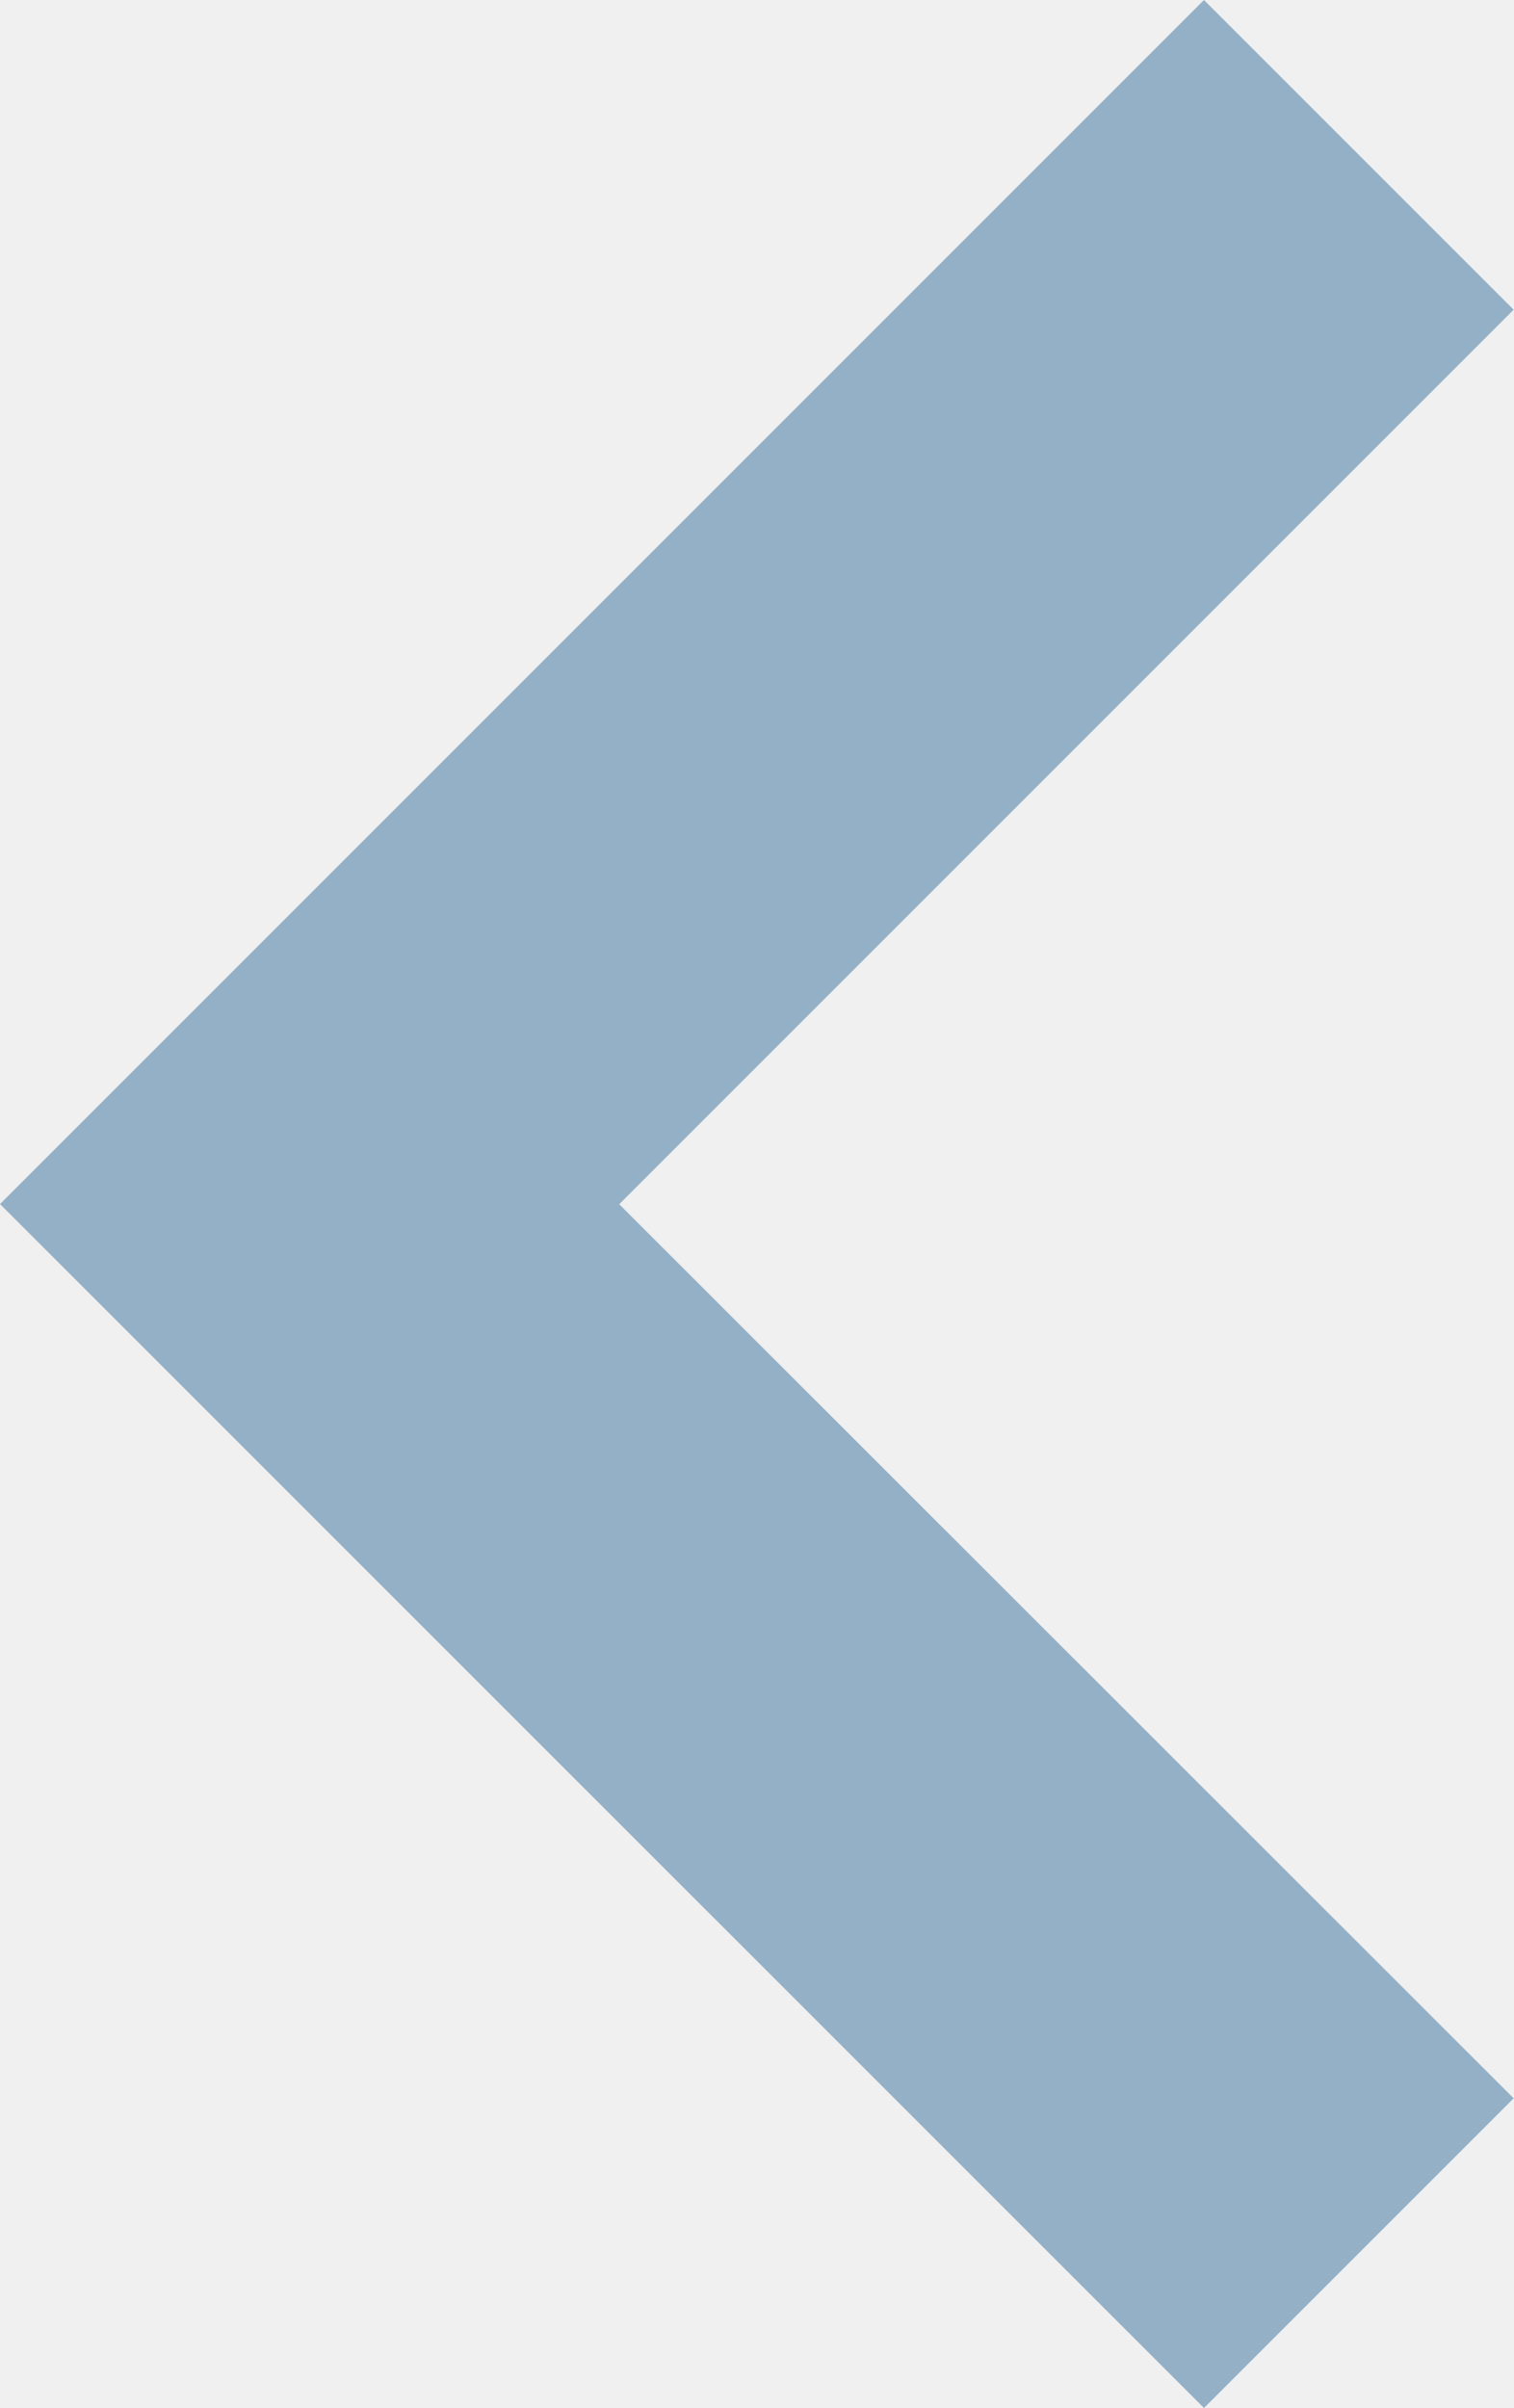
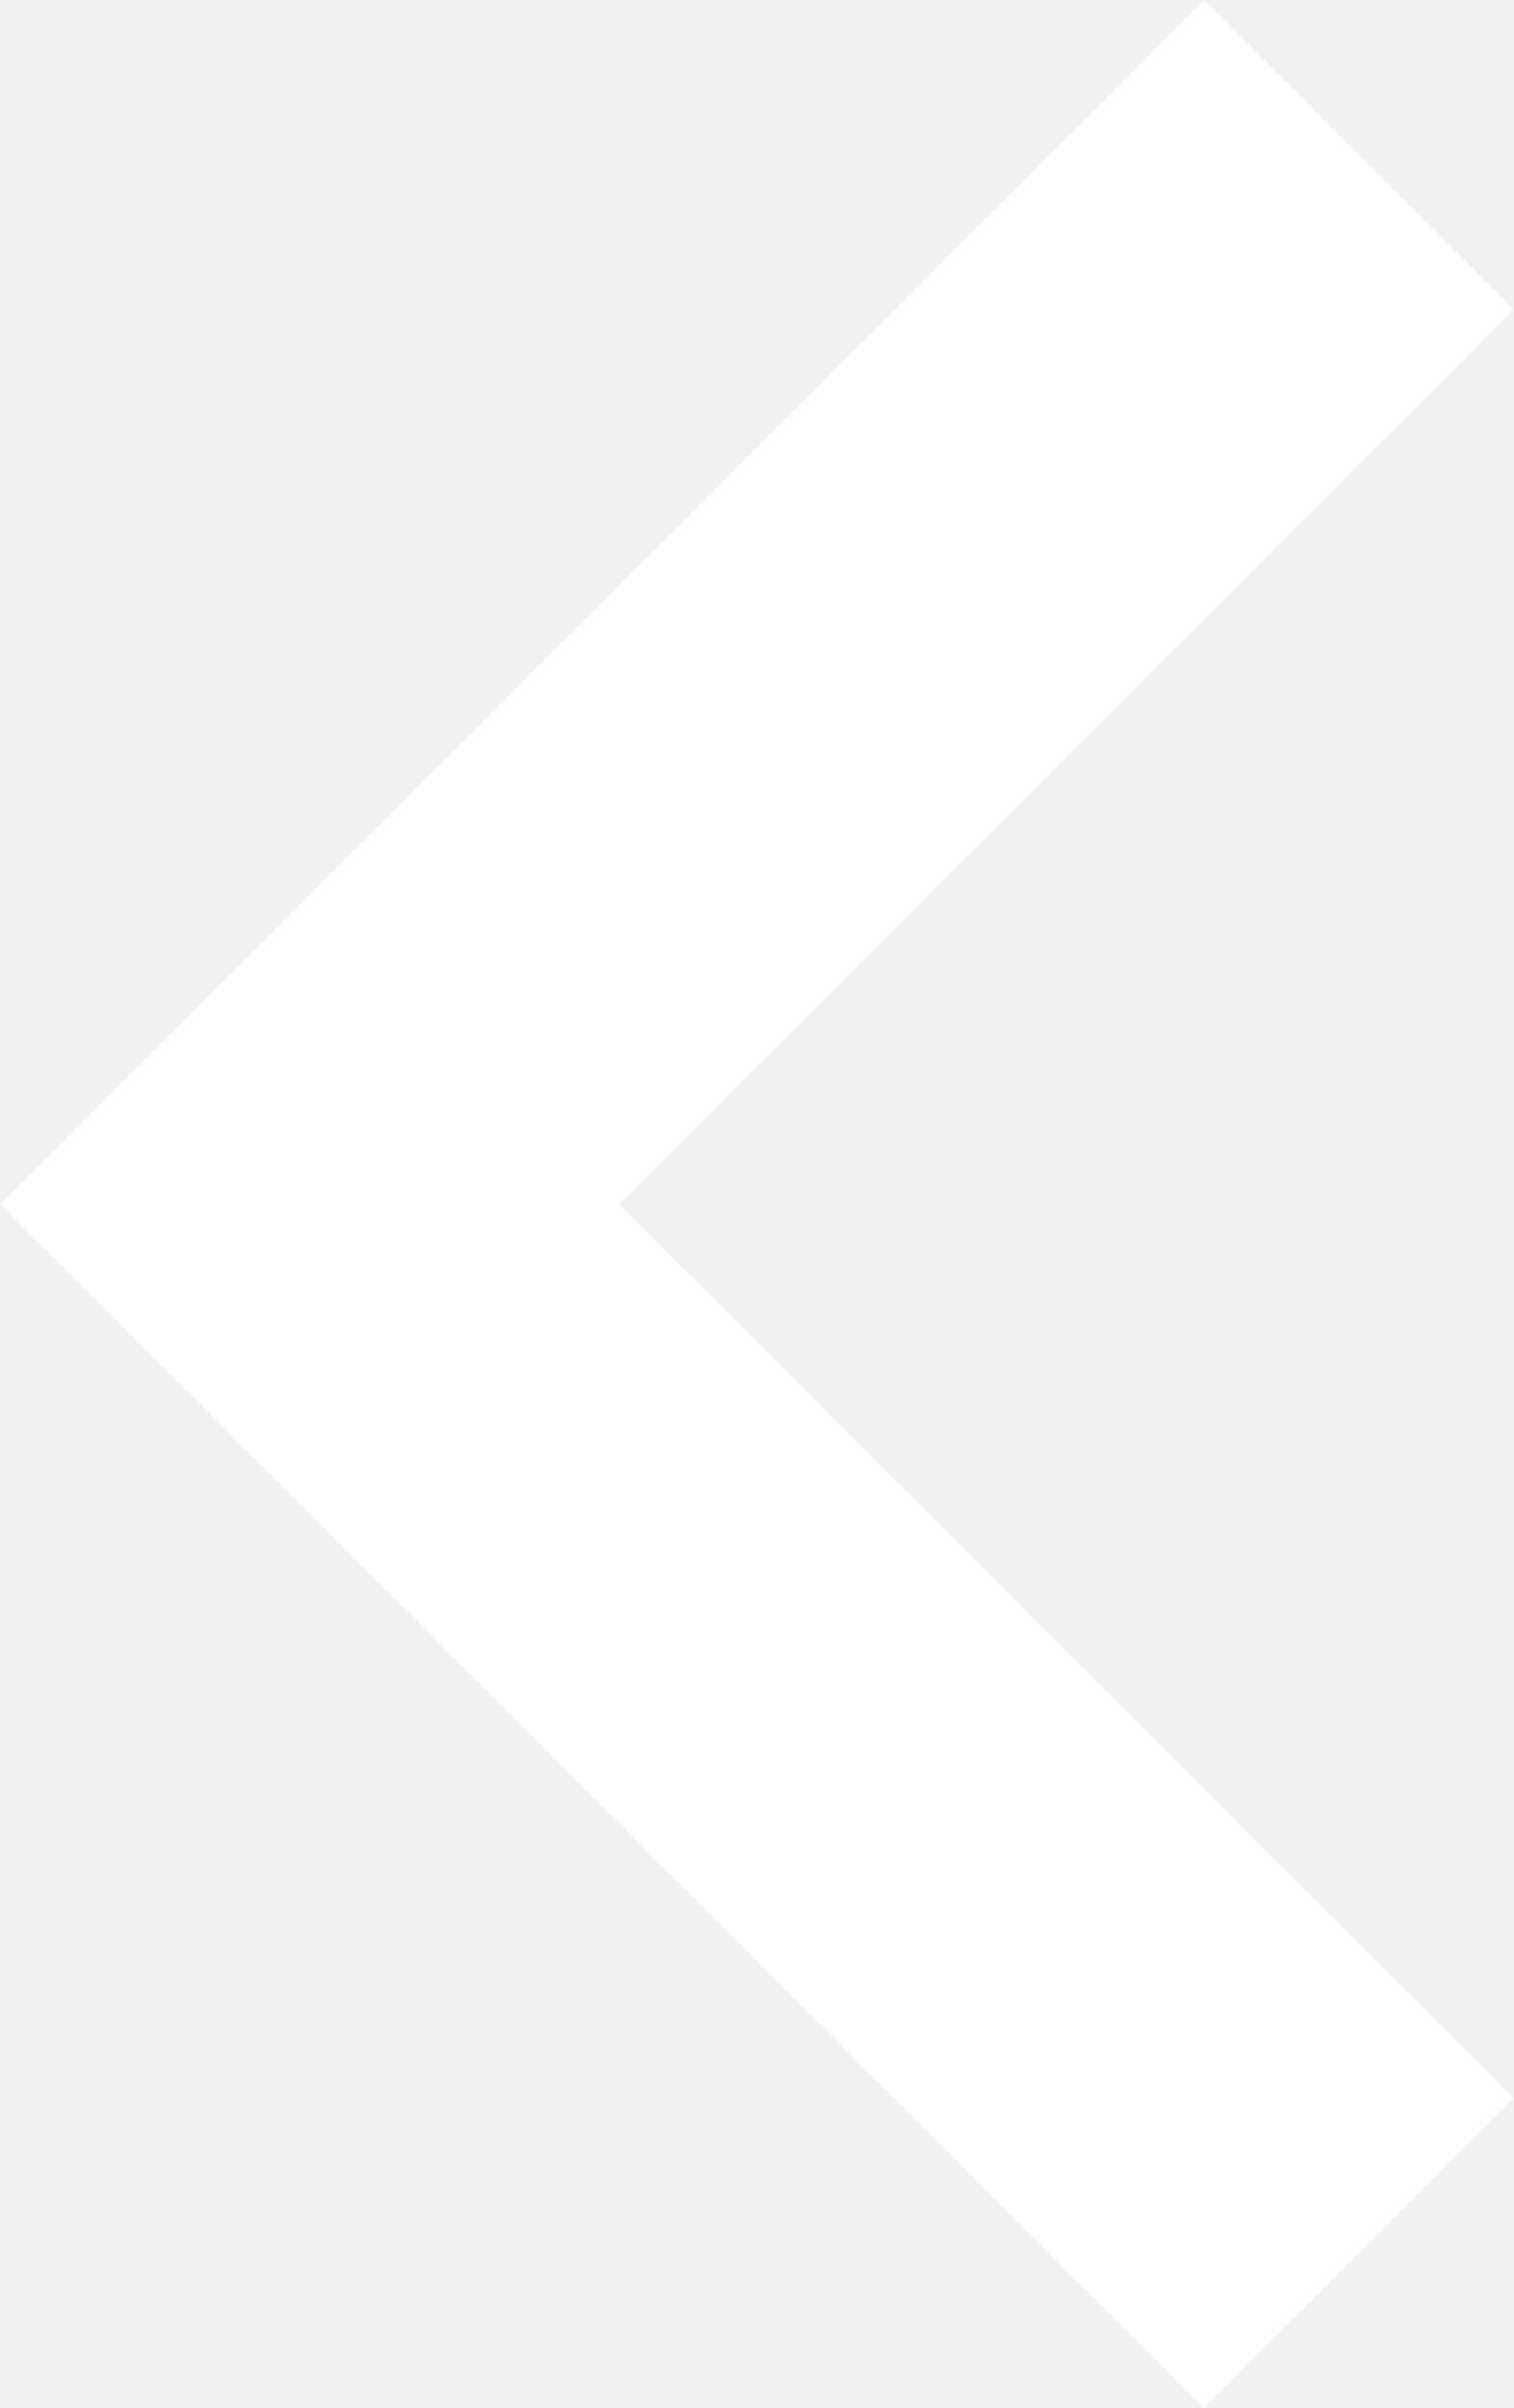
<svg xmlns="http://www.w3.org/2000/svg" width="10.323" height="16.421" viewBox="0 0 10.323 16.421">
-   <path id="Trazado_113514" data-name="Trazado 113514" d="M2.112,16.421,0,14.309l6.1-6.1L0,2.112,2.112,0l8.211,8.21Z" transform="translate(10.323 16.421) rotate(180)" fill="#93b0c6" />
+   <path id="Trazado_113514" data-name="Trazado 113514" d="M2.112,16.421,0,14.309l6.1-6.1L0,2.112,2.112,0l8.211,8.21Z" transform="translate(10.323 16.421) rotate(180)" fill="#fff" />
</svg>
